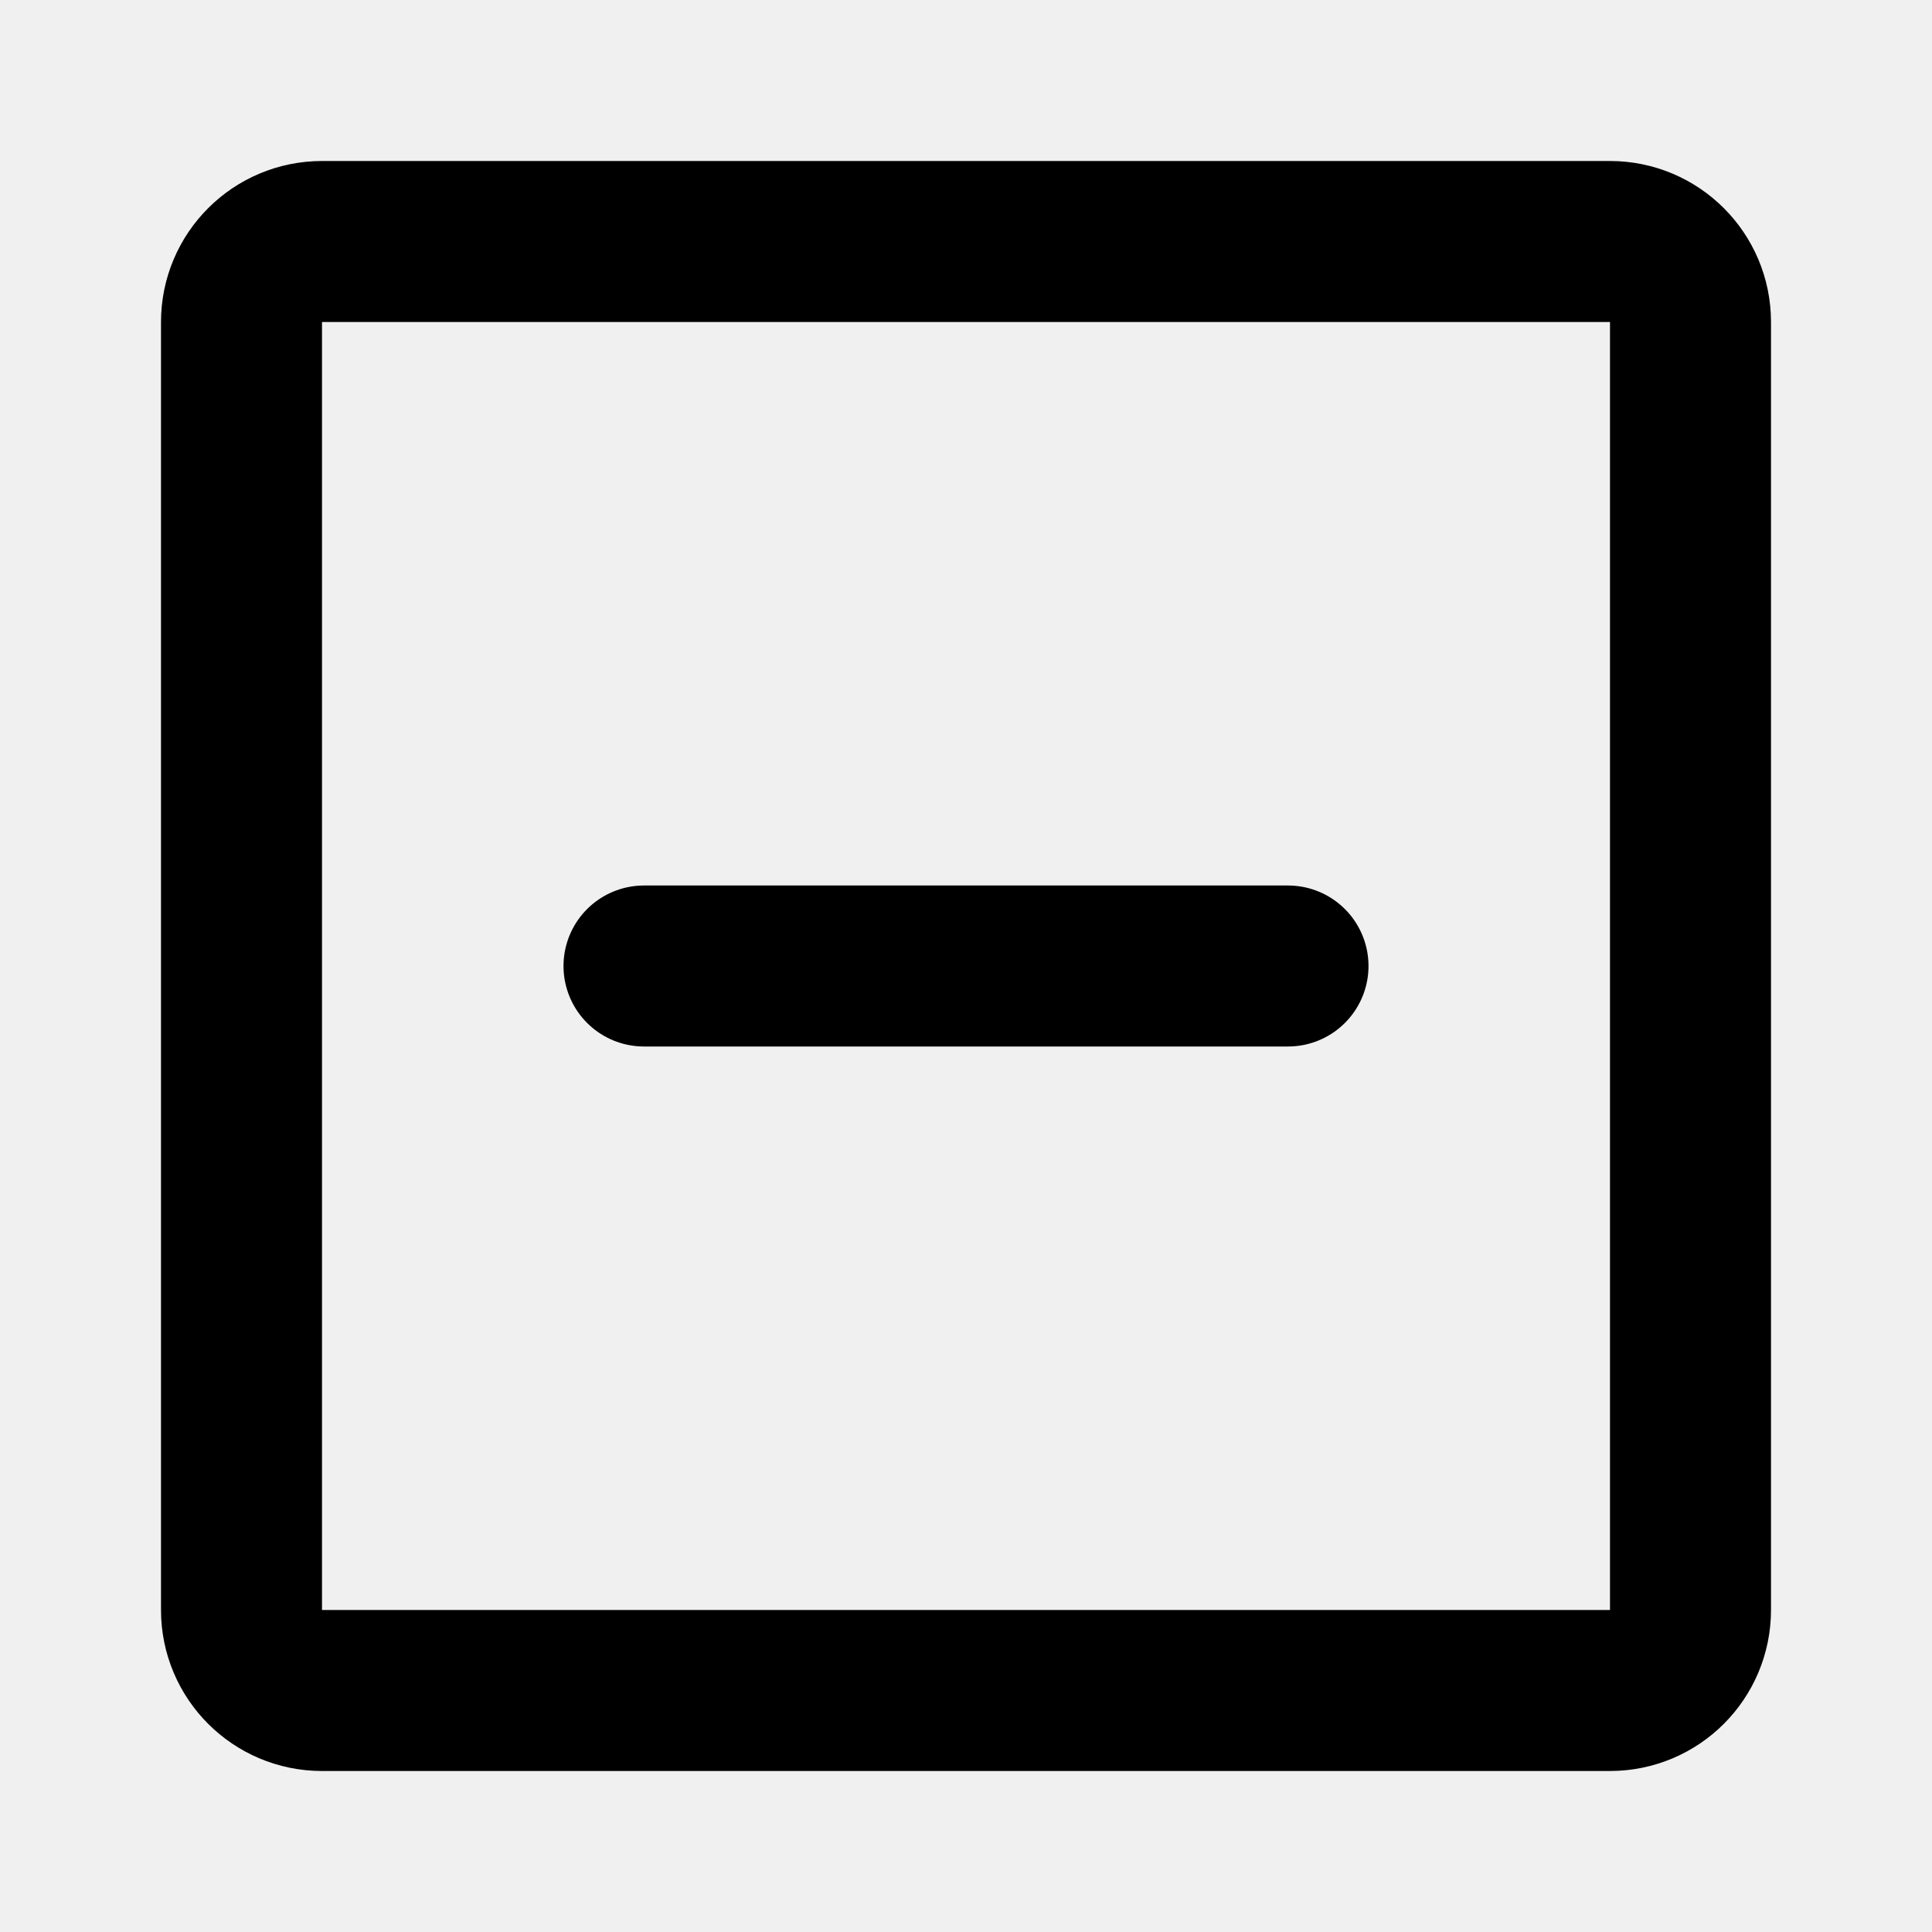
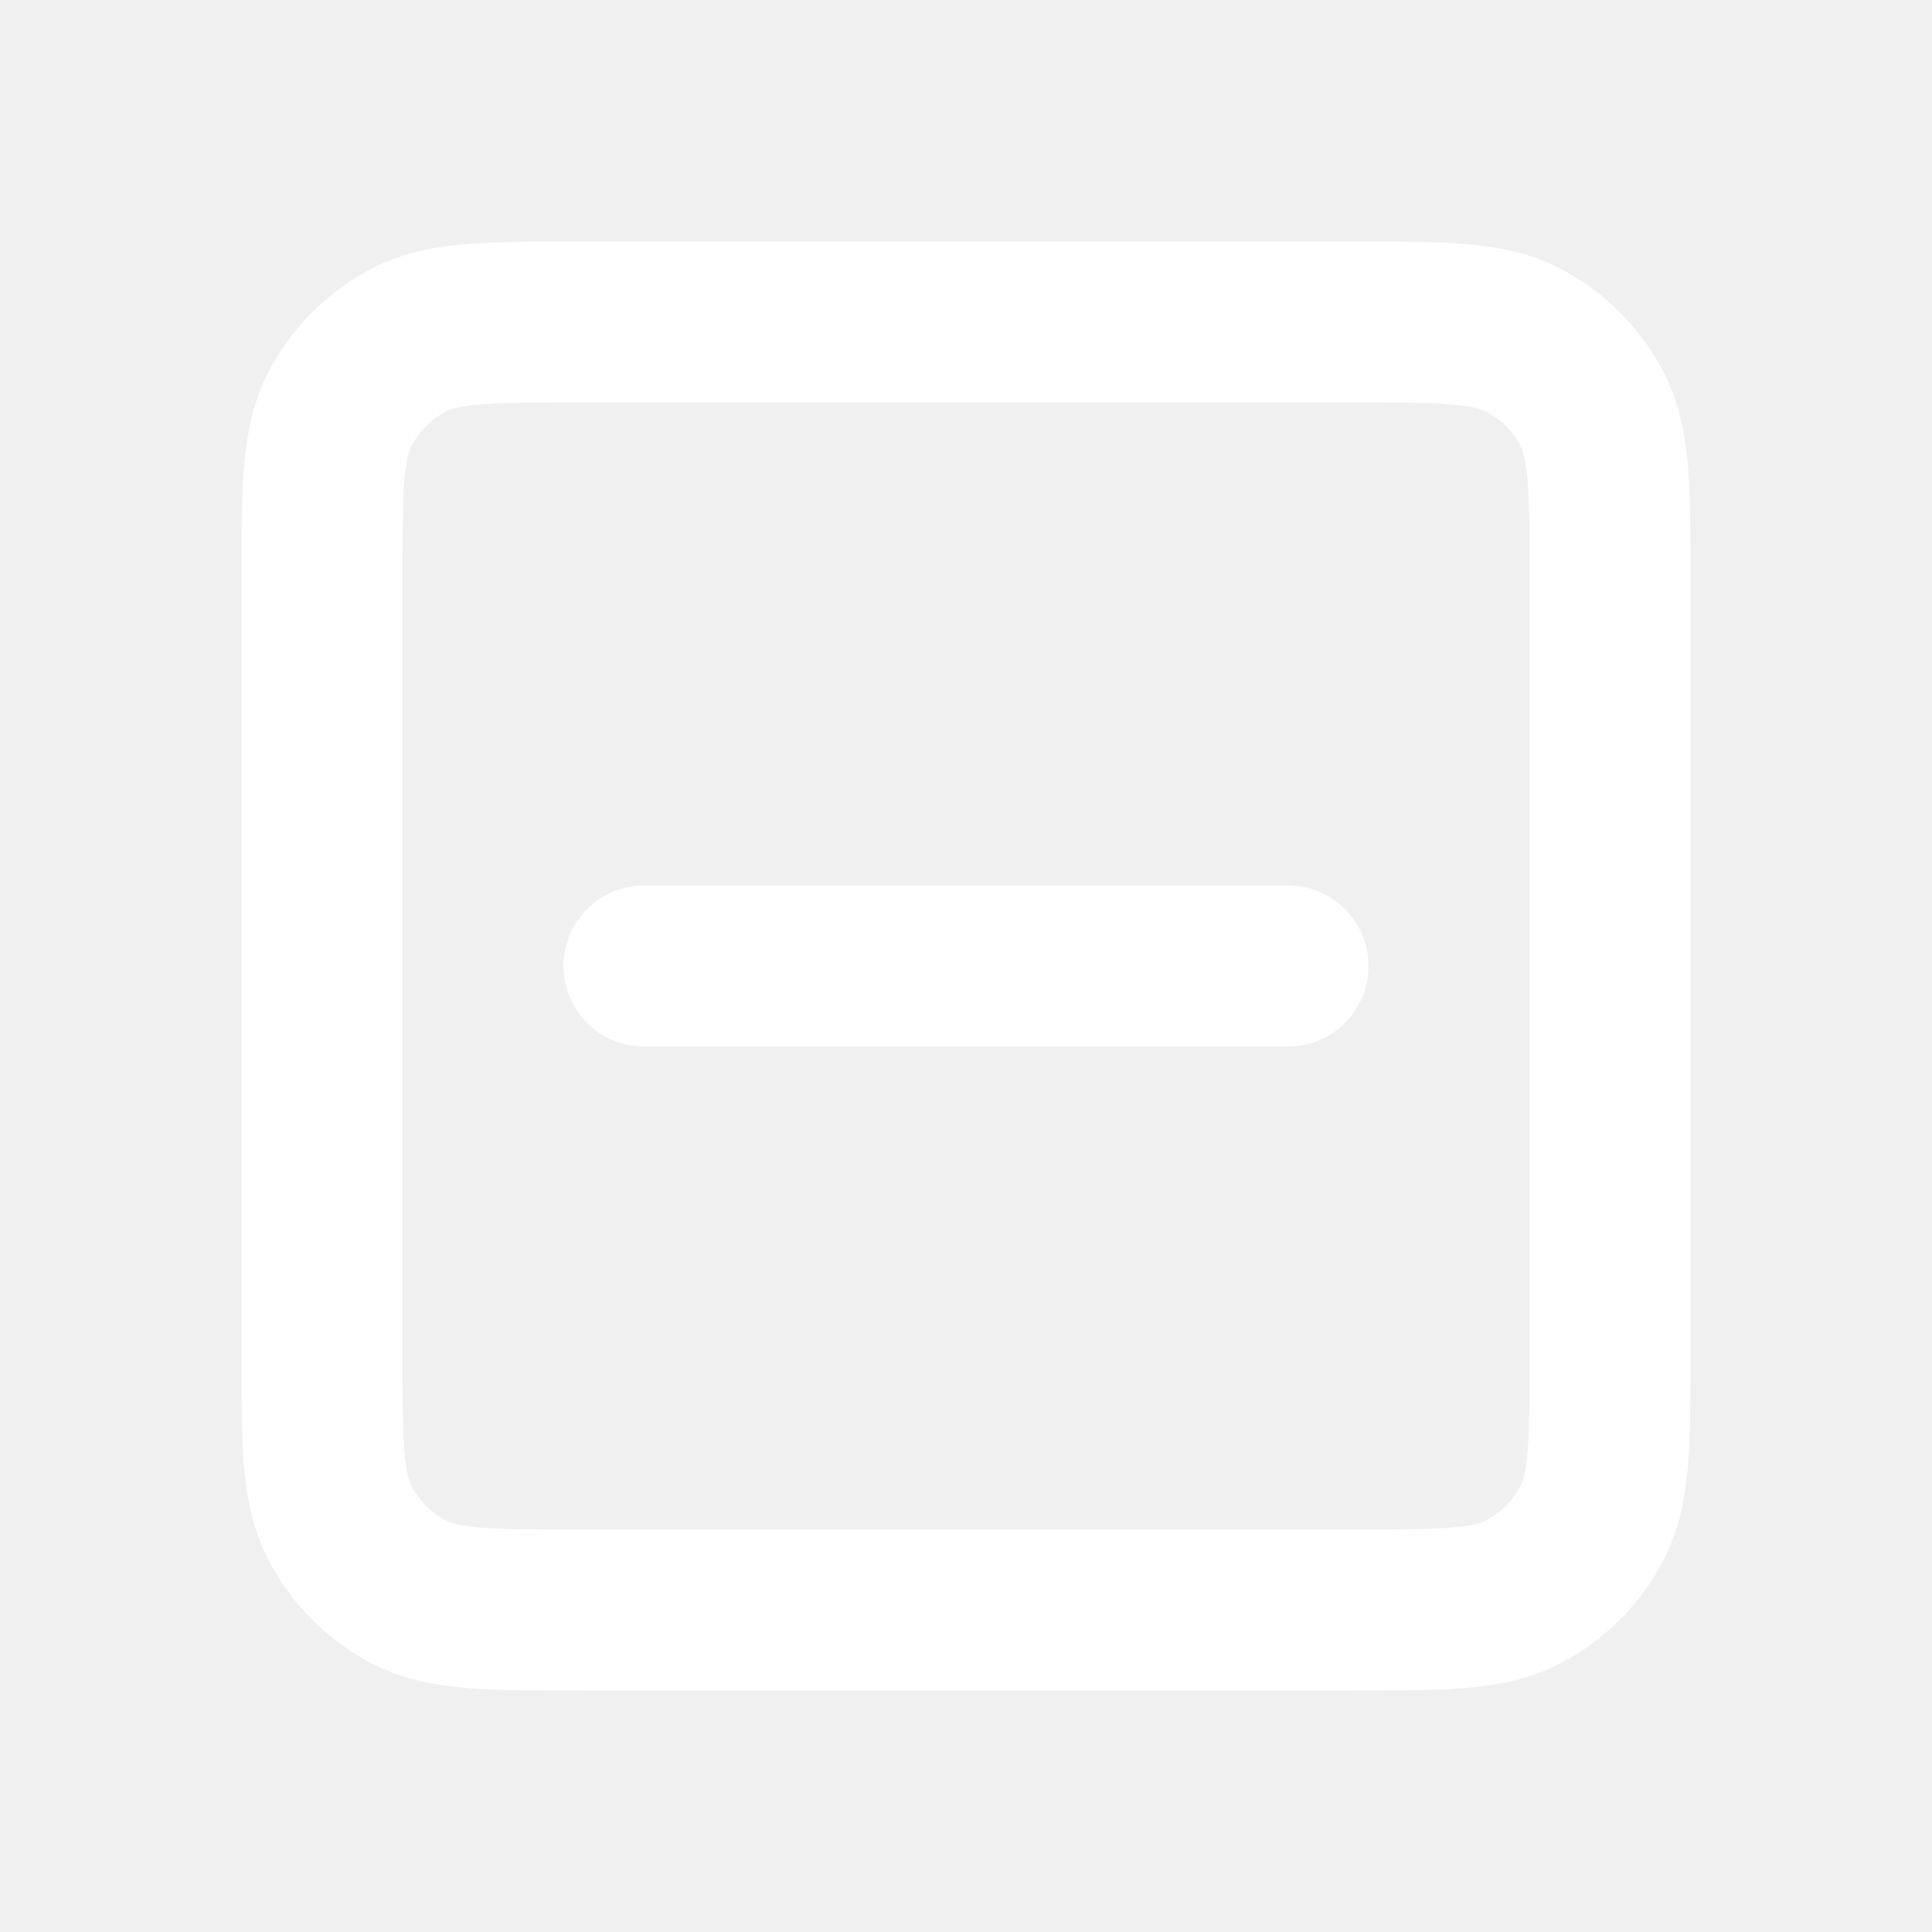
- <svg xmlns="http://www.w3.org/2000/svg" width="64px" height="64px" viewBox="0 0 24 24" aria-labelledby="checkboxIntermediateIconTitle" stroke="#000000" stroke-width="2" stroke-linecap="round" stroke-linejoin="round" fill="none" color="#000000">
+ <svg xmlns="http://www.w3.org/2000/svg" width="64px" height="64px" viewBox="0 0 24 24" fill="none">
  <g id="SVGRepo_bgCarrier" stroke-width="0" />
  <g id="SVGRepo_tracerCarrier" stroke-linecap="round" stroke-linejoin="round" />
  <g id="SVGRepo_iconCarrier">
-     <rect x="21" y="3" width="18" height="18" rx="1" transform="rotate(90 21 3)" />
-     <path d="M16 12H8" />
+     <g id="Edit / Add_Minus_Square">
+       <path id="Vector" d="M8 12H16M4 16.8V7.2C4 6.08 4 5.52 4.218 5.092C4.41 4.715 4.715 4.41 5.092 4.218C5.52 4 6.08 4 7.2 4H16.8C17.92 4 18.48 4 18.908 4.218C19.284 4.41 19.59 4.715 19.782 5.092C20 5.52 20 6.08 20 7.2V16.8C20 17.92 20 18.48 19.782 18.908C19.59 19.284 19.284 19.59 18.908 19.782C18.48 20 17.922 20 16.804 20H7.197C6.079 20 5.519 20 5.092 19.782C4.715 19.59 4.41 19.284 4.218 18.908C4 18.48 4 17.92 4 16.8Z" stroke="#ffffff" stroke-width="2" stroke-linecap="round" stroke-linejoin="round" />
+     </g>
  </g>
</svg>
